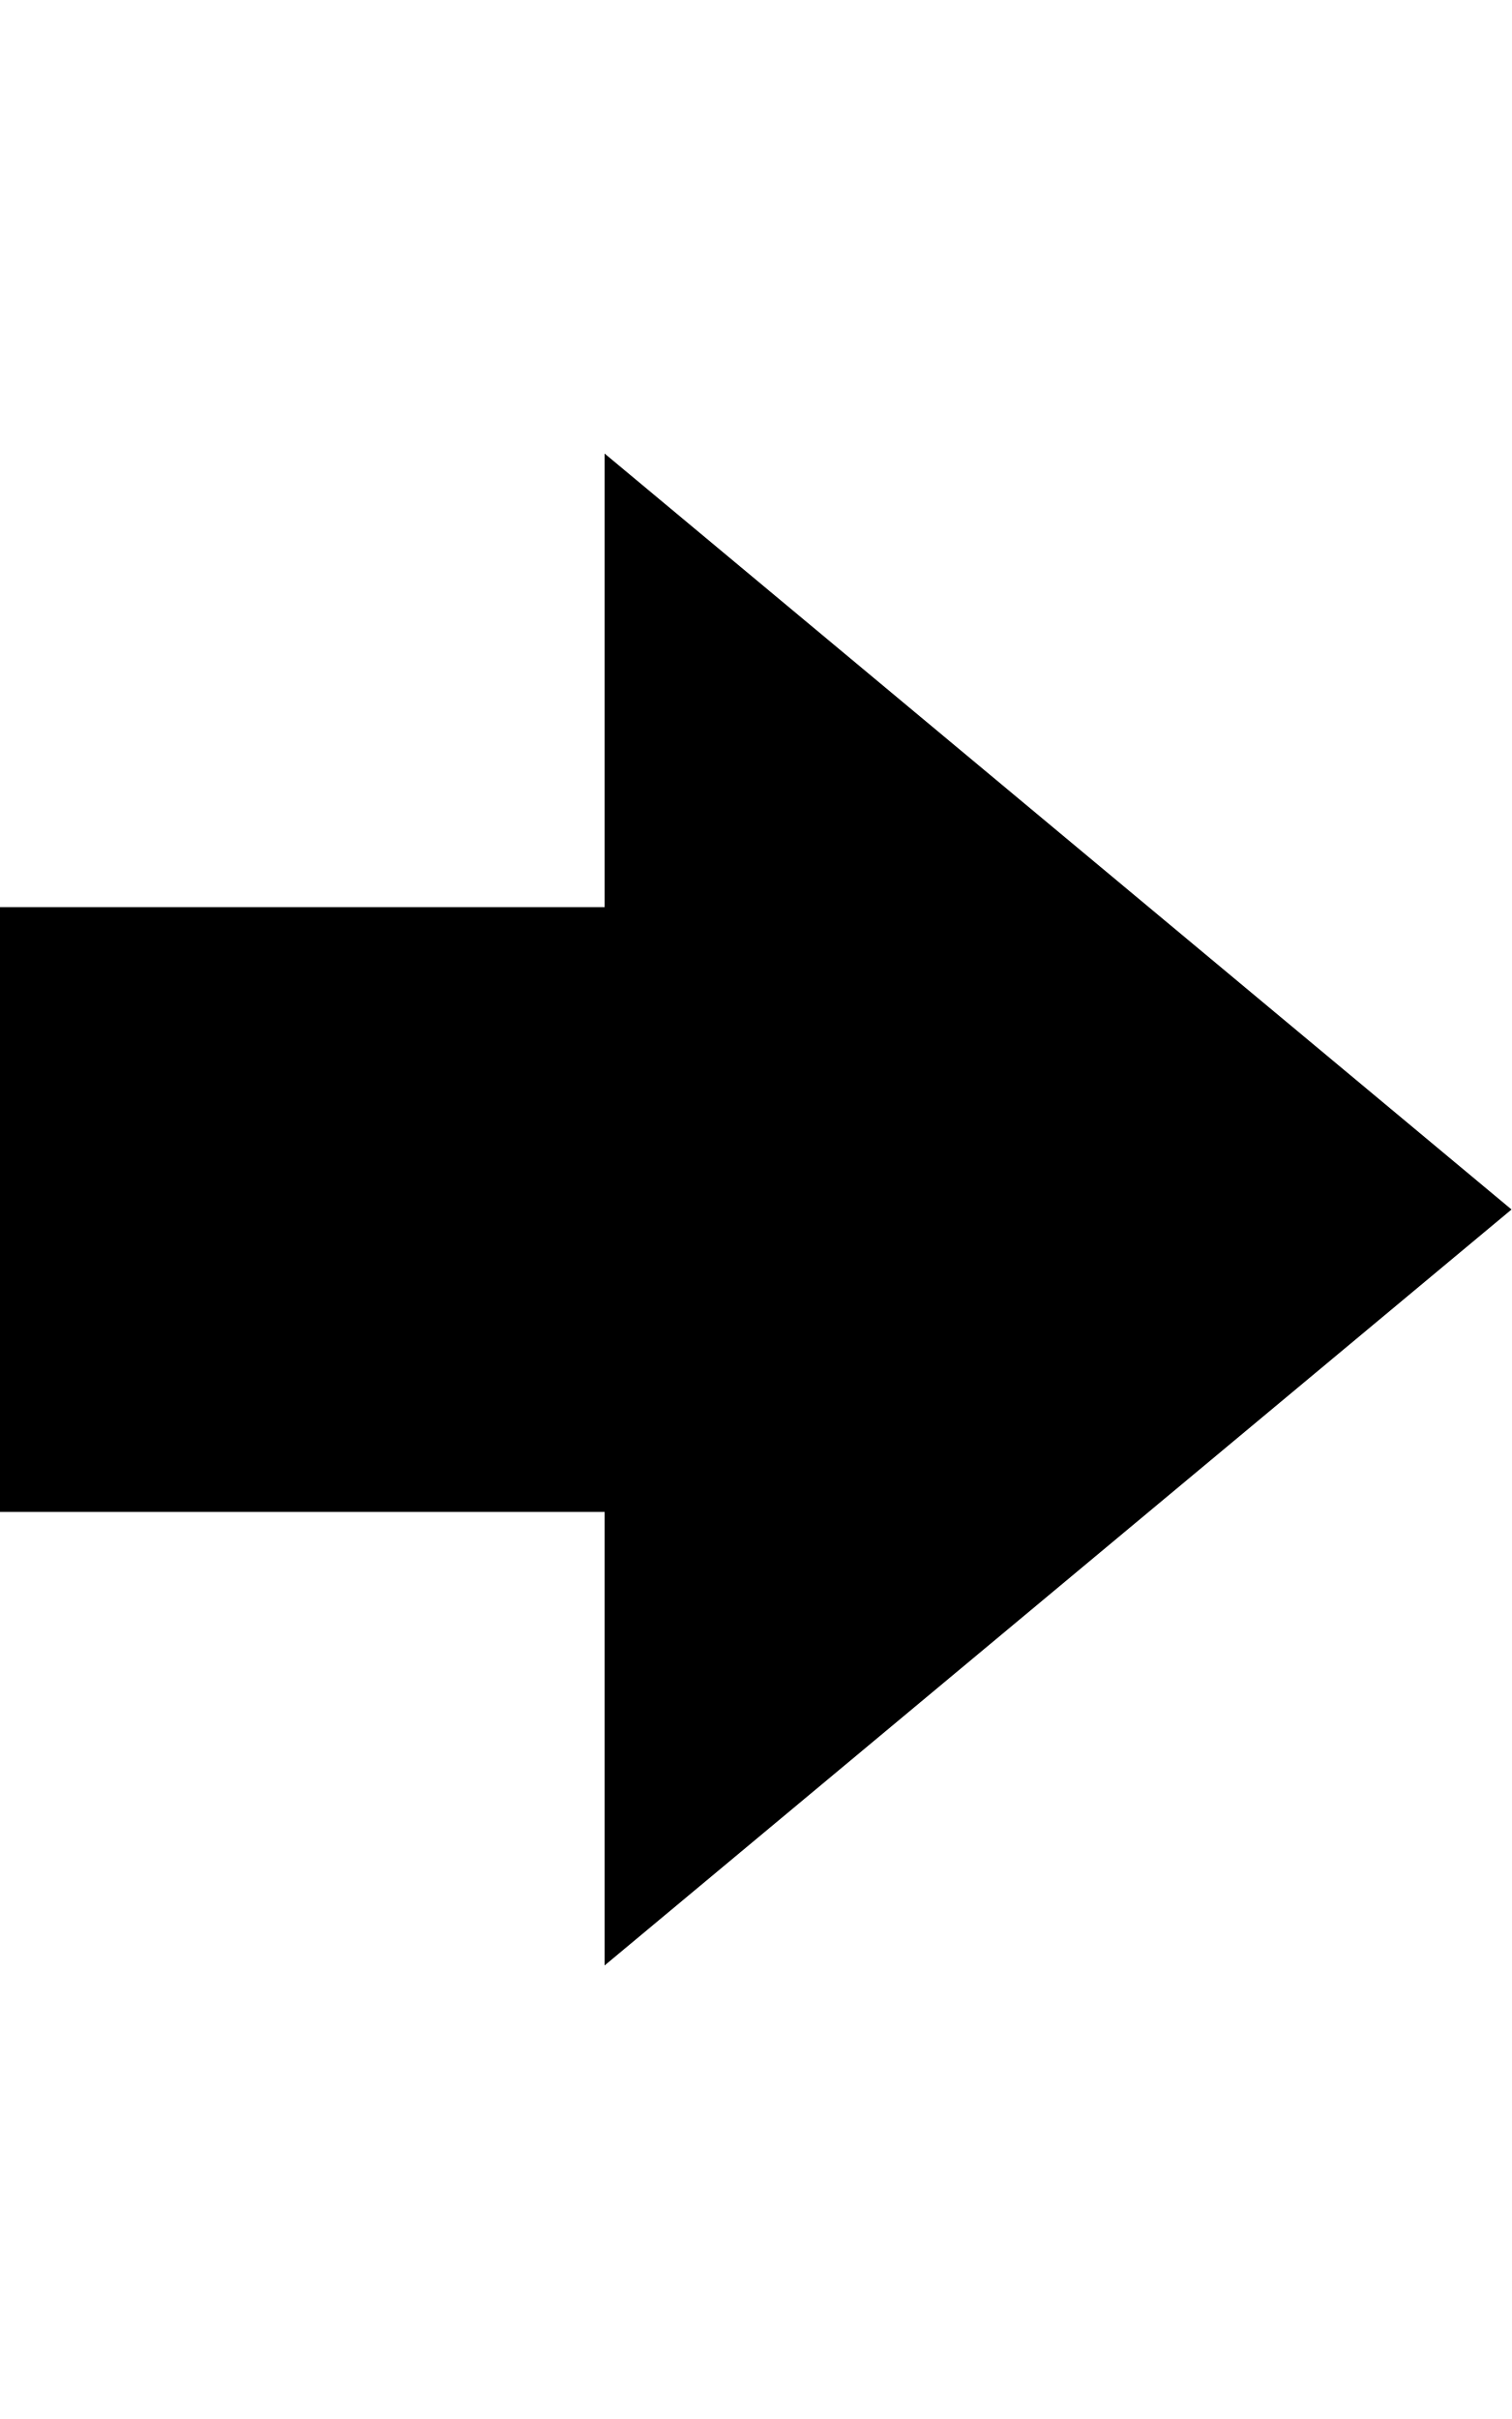
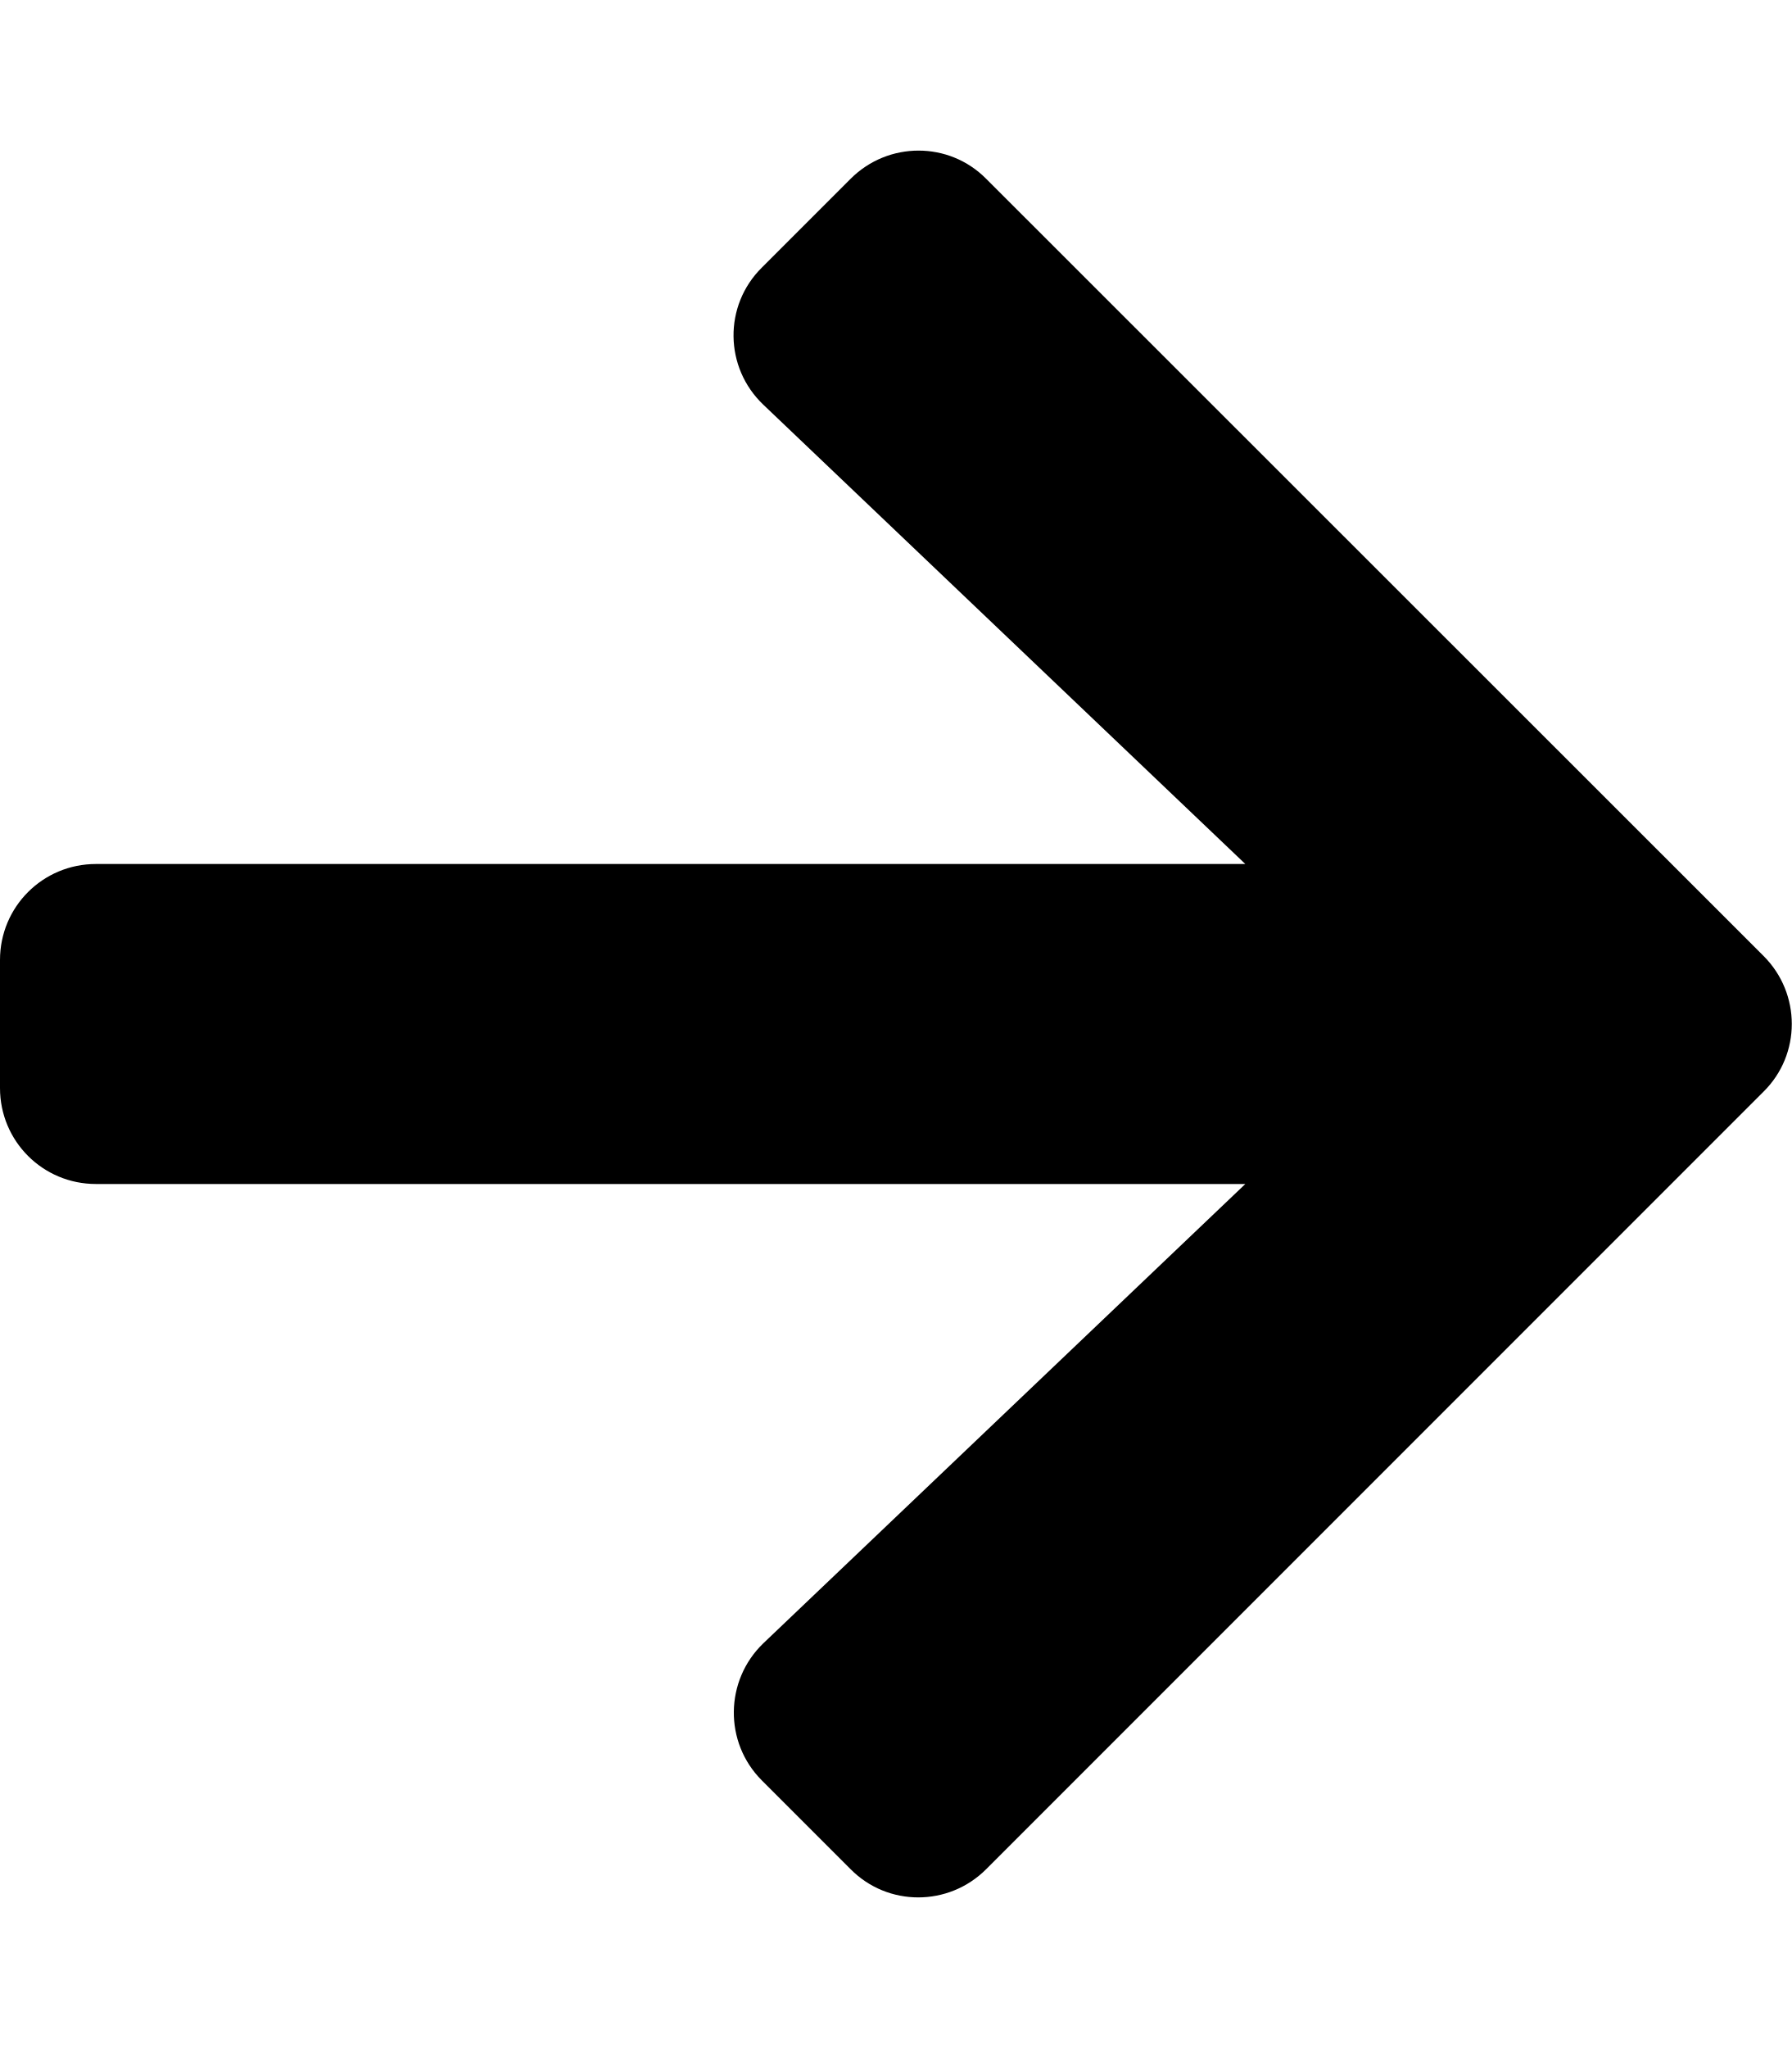
- <svg xmlns="http://www.w3.org/2000/svg" width="10px" height="16px" viewBox="0 0 10 16" version="1.1">
-   <defs />
-   <g id="Octicons" stroke="none" stroke-width="1" fill="none" fill-rule="evenodd">
-     <g id="arrow-right" fill="#000000">
-       <polygon id="Shape" points="10 8 4 3 4 6 0 6 0 10 4 10 4 13" />
-     </g>
-   </g>
+ <svg xmlns="http://www.w3.org/2000/svg" viewBox="0 0 448 512">
+   <path d="M190.5 66.9l22.2-22.2c9.4-9.4 24.6-9.4 33.9 0L441 239c9.4 9.4 9.4 24.6 0 33.9L246.6 467.3c-9.4 9.4-24.6 9.4-33.9 0l-22.2-22.2c-9.5-9.5-9.3-25 .4-34.3L311.4 296H24c-13.3 0-24-10.7-24-24v-32c0-13.3 10.7-24 24-24h287.4L190.9 101.2c-9.8-9.3-10-24.8-.4-34.3z" />
</svg>
